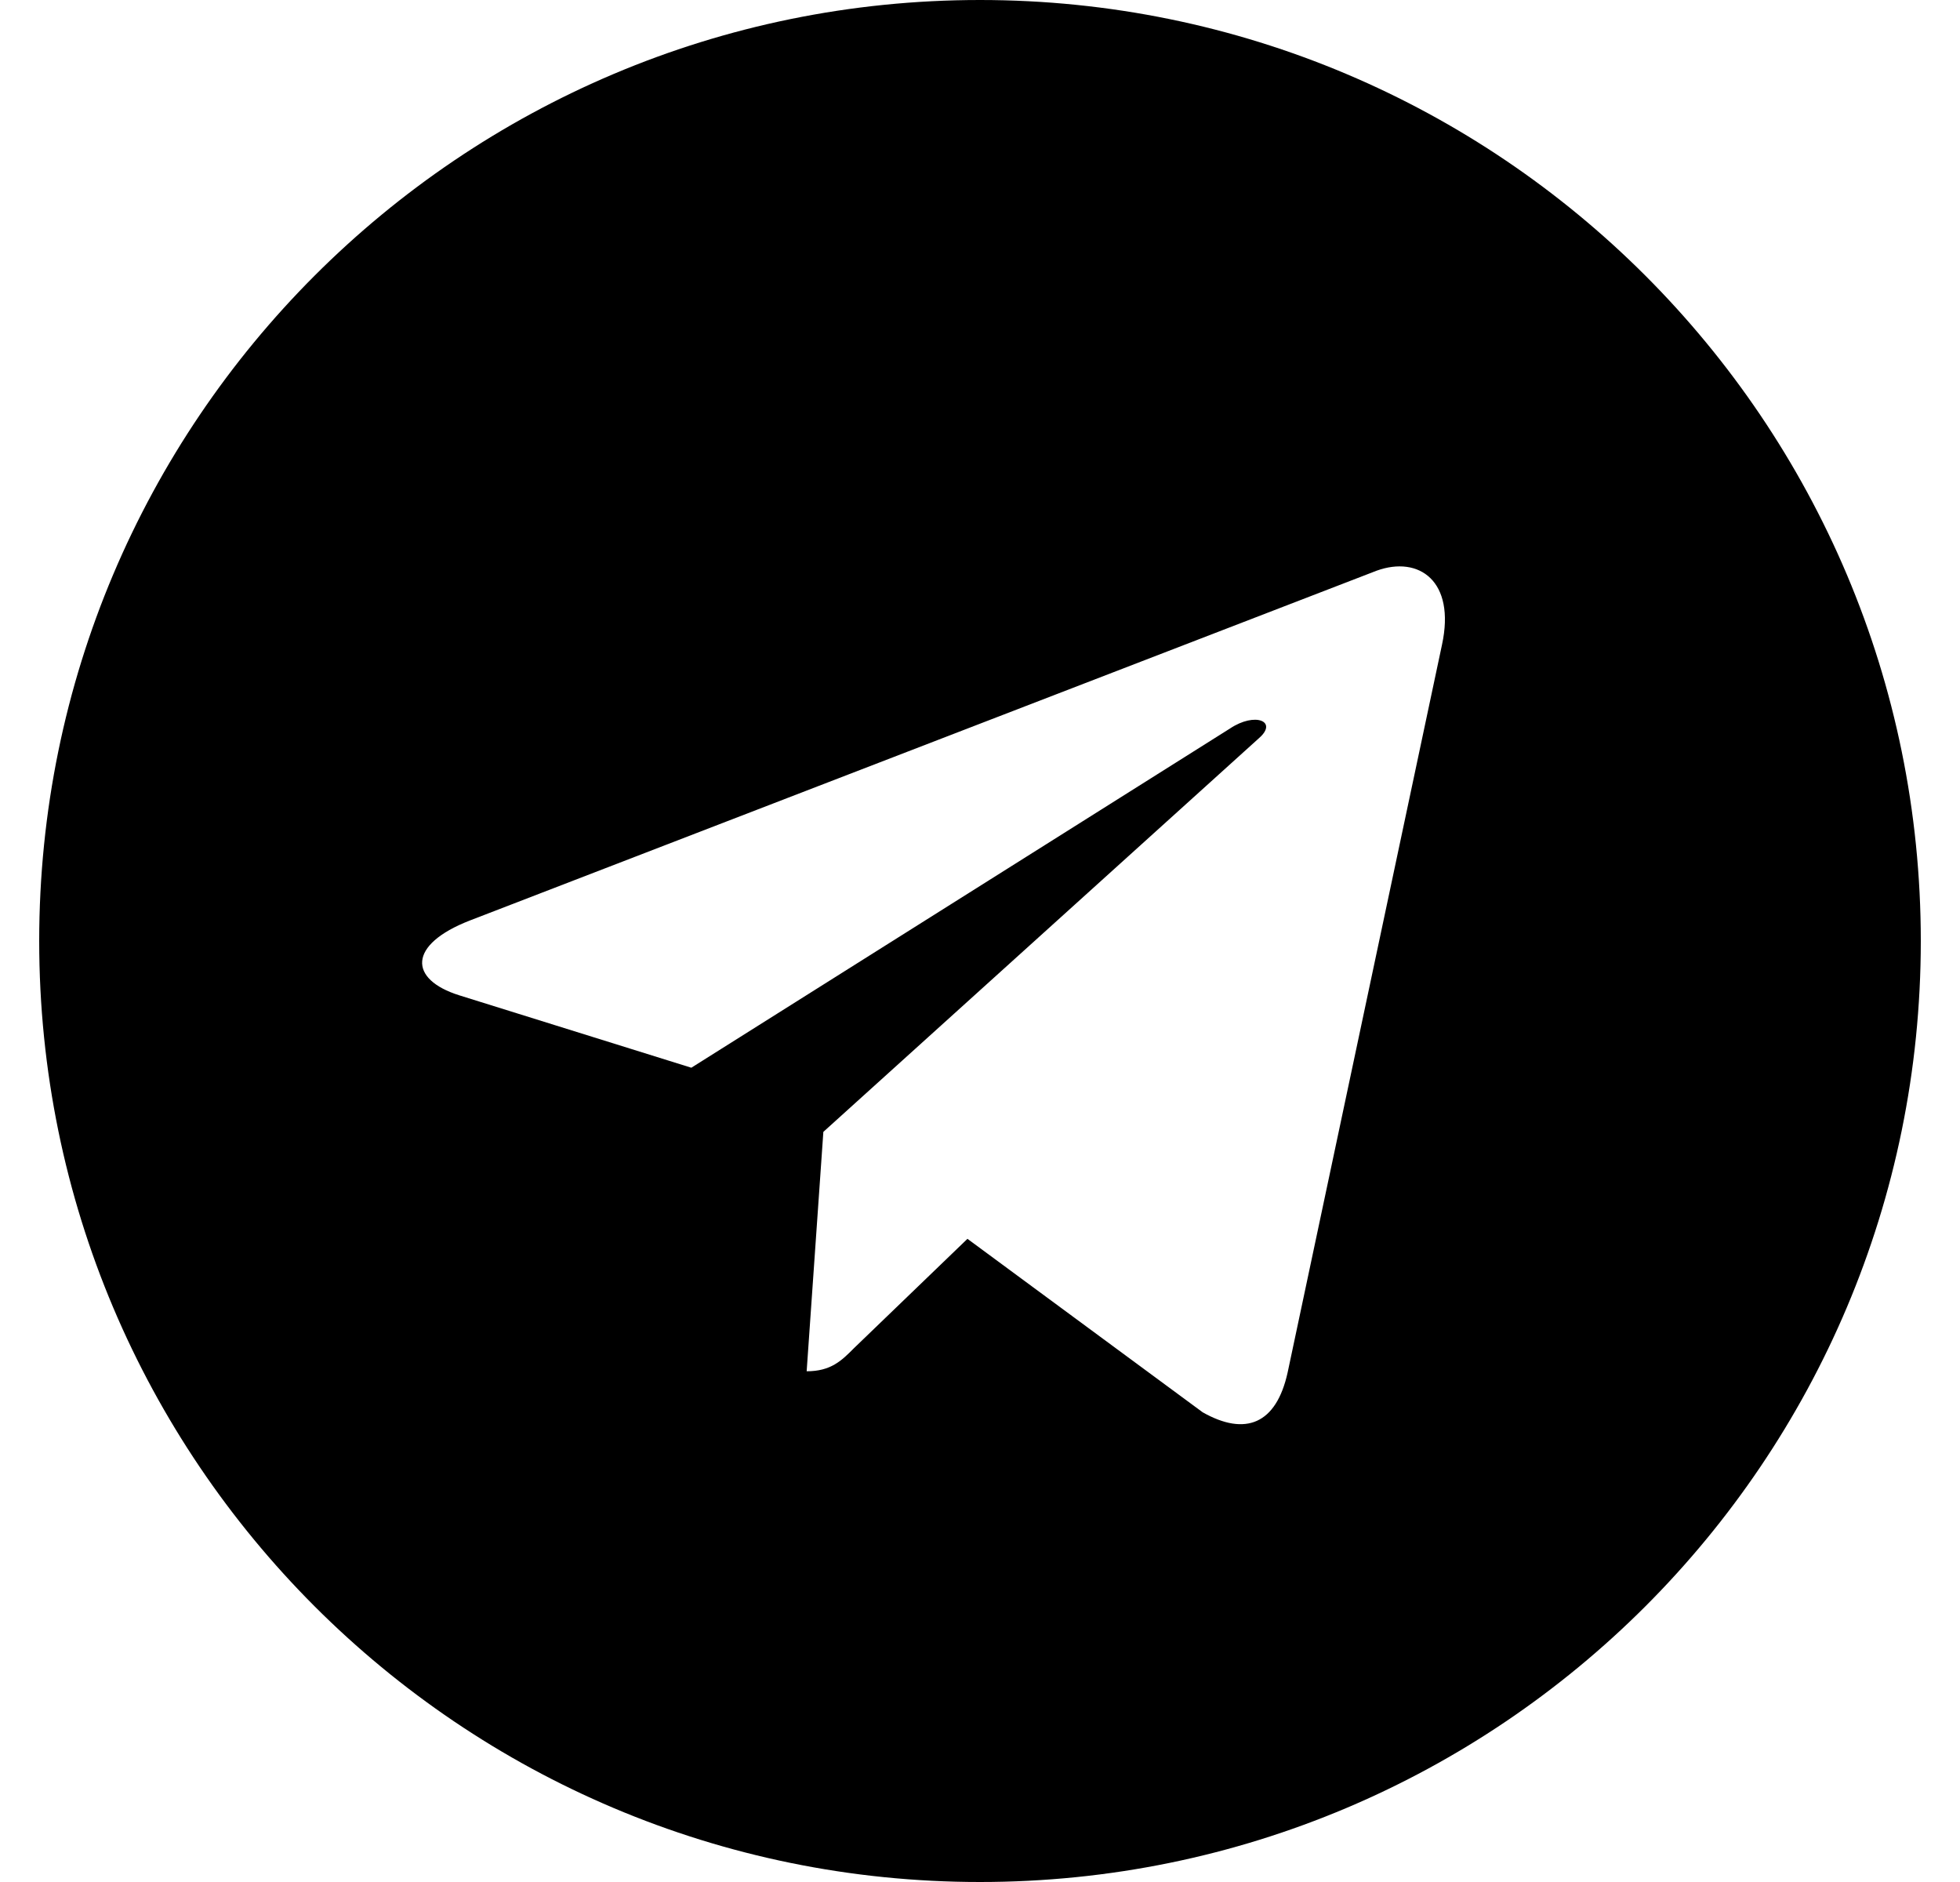
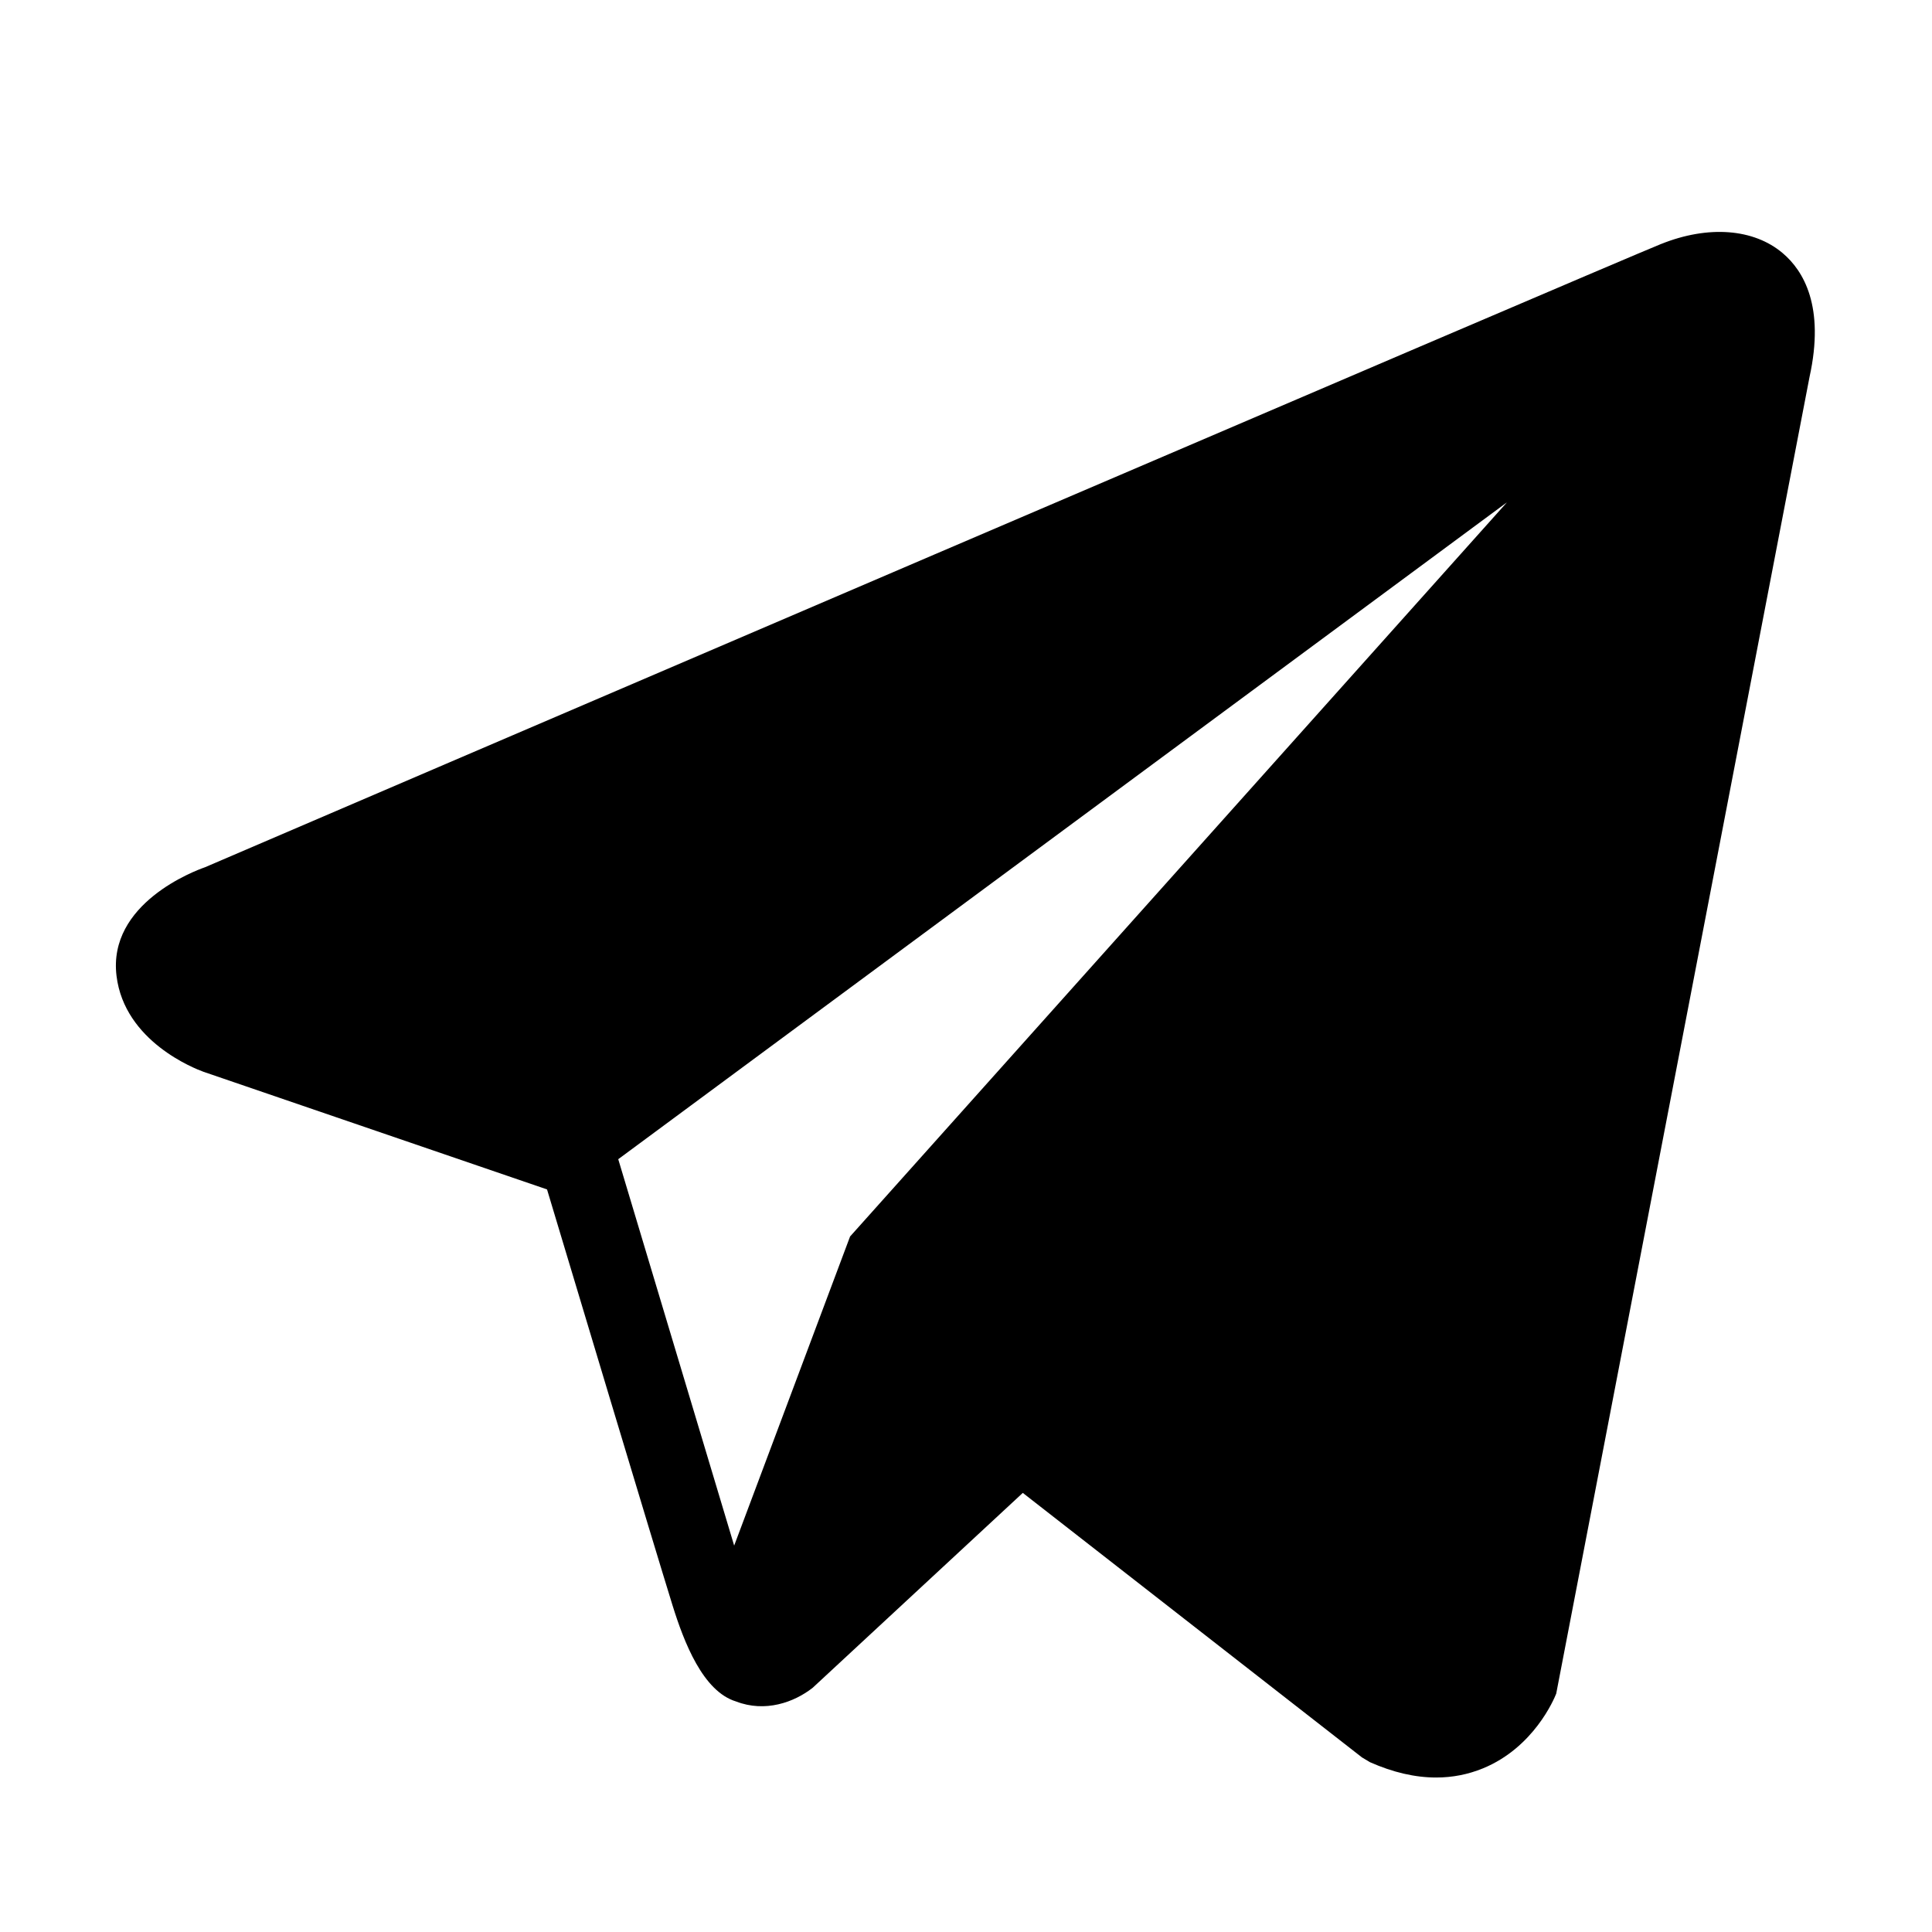
- <svg xmlns="http://www.w3.org/2000/svg" width="25" height="24" viewBox="0 0 25 24" fill="none">
-   <path fill-rule="evenodd" clip-rule="evenodd" d="M12.5 0C5.871 0 0.5 5.371 0.5 12C0.5 18.629 5.871 24 12.5 24C19.129 24 24.5 18.629 24.5 12C24.5 5.371 19.129 0 12.5 0ZM18.393 8.221L16.424 17.502C16.279 18.16 15.887 18.319 15.34 18.01L12.34 15.798L10.893 17.192C10.734 17.352 10.598 17.487 10.289 17.487L10.502 14.434L16.061 9.411C16.303 9.198 16.008 9.077 15.689 9.29L8.818 13.616L5.856 12.692C5.213 12.489 5.198 12.048 5.992 11.739L17.561 7.277C18.098 7.084 18.568 7.408 18.393 8.221Z" fill="#000000" />
+ <svg xmlns="http://www.w3.org/2000/svg" viewBox="0 0 50 50" width="50px" height="50px">
+   <path d="M46.137,6.552c-0.75-0.636-1.928-0.727-3.146-0.238l-0.002,0C41.708,6.828,6.728,21.832,5.304,22.445 c-0.259,0.09-2.521,0.934-2.288,2.814c0.208,1.695,2.026,2.397,2.248,2.478l8.893,3.045c0.59,1.964,2.765,9.21,3.246,10.758 c0.3,0.965,0.789,2.233,1.646,2.494c0.752,0.29,1.5,0.025,1.984-0.355l5.437-5.043l8.777,6.845l0.209,0.125 c0.596,0.264,1.167,0.396,1.712,0.396c0.421,0,0.825-0.079,1.211-0.237c1.315-0.54,1.841-1.793,1.896-1.935l6.556-34.077 C47.231,7.933,46.675,7.007,46.137,6.552z M22,32l-3,8l-3-10l23-17L22,32z" />
</svg>
